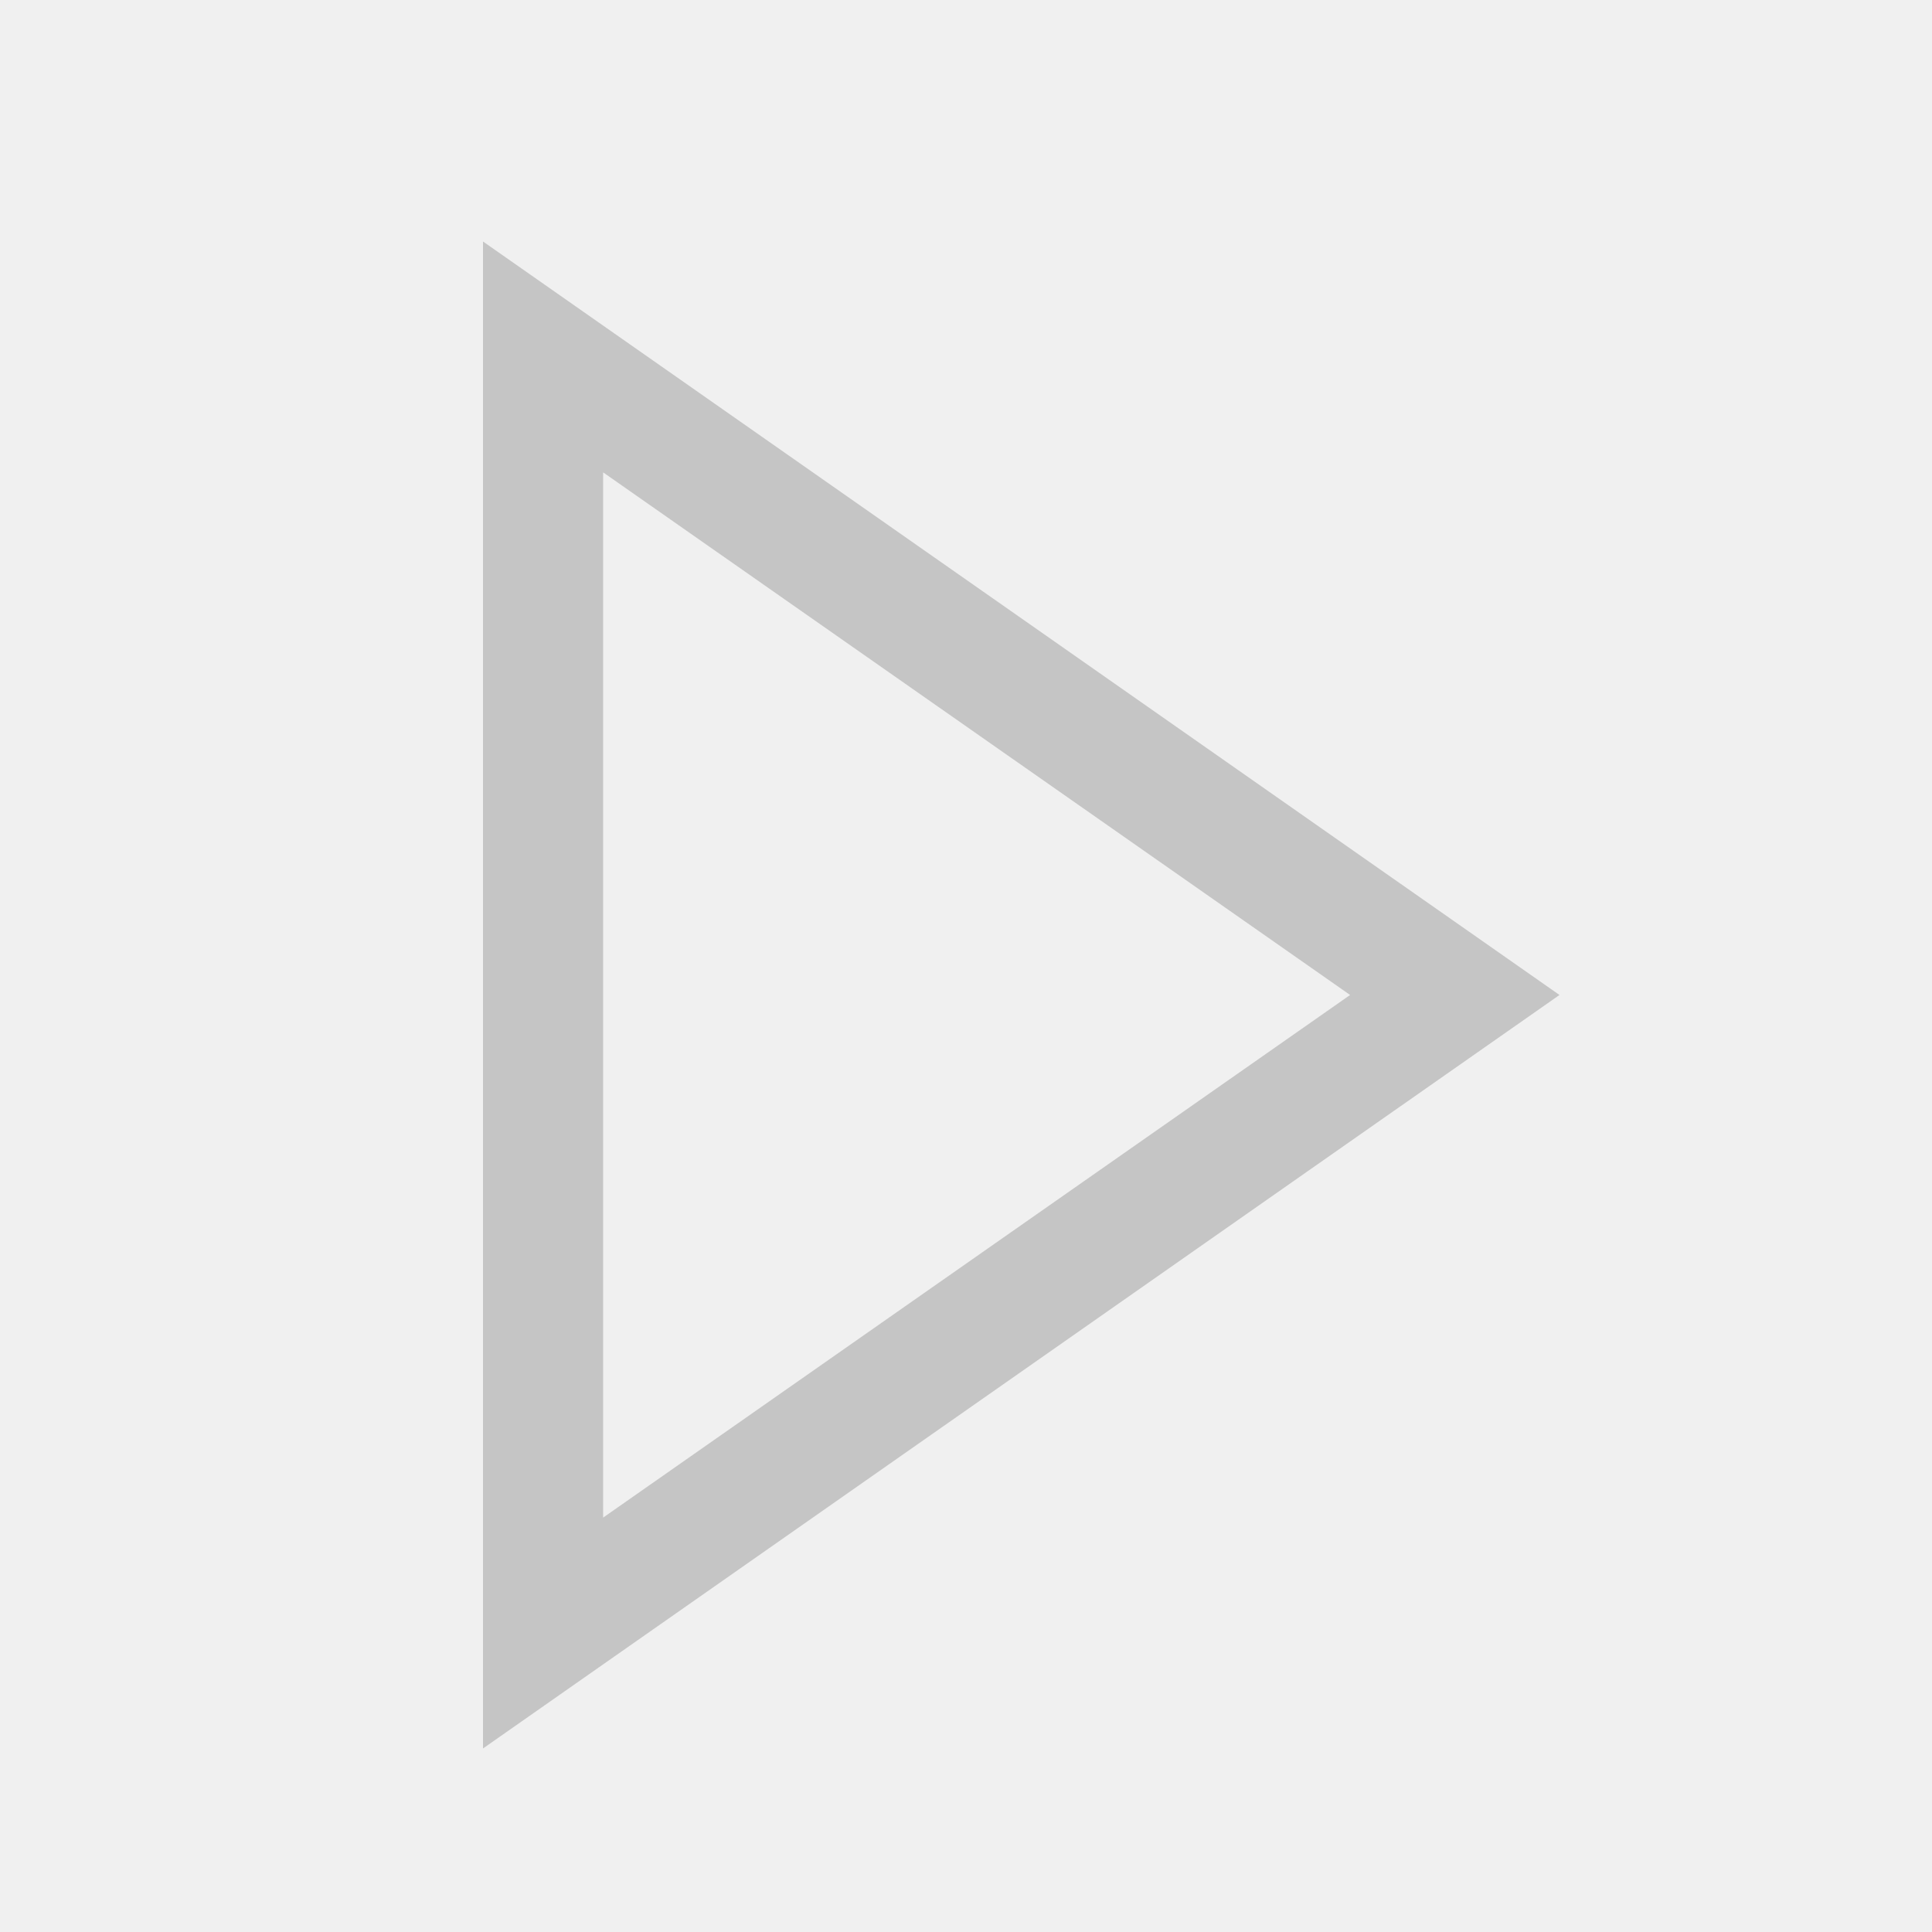
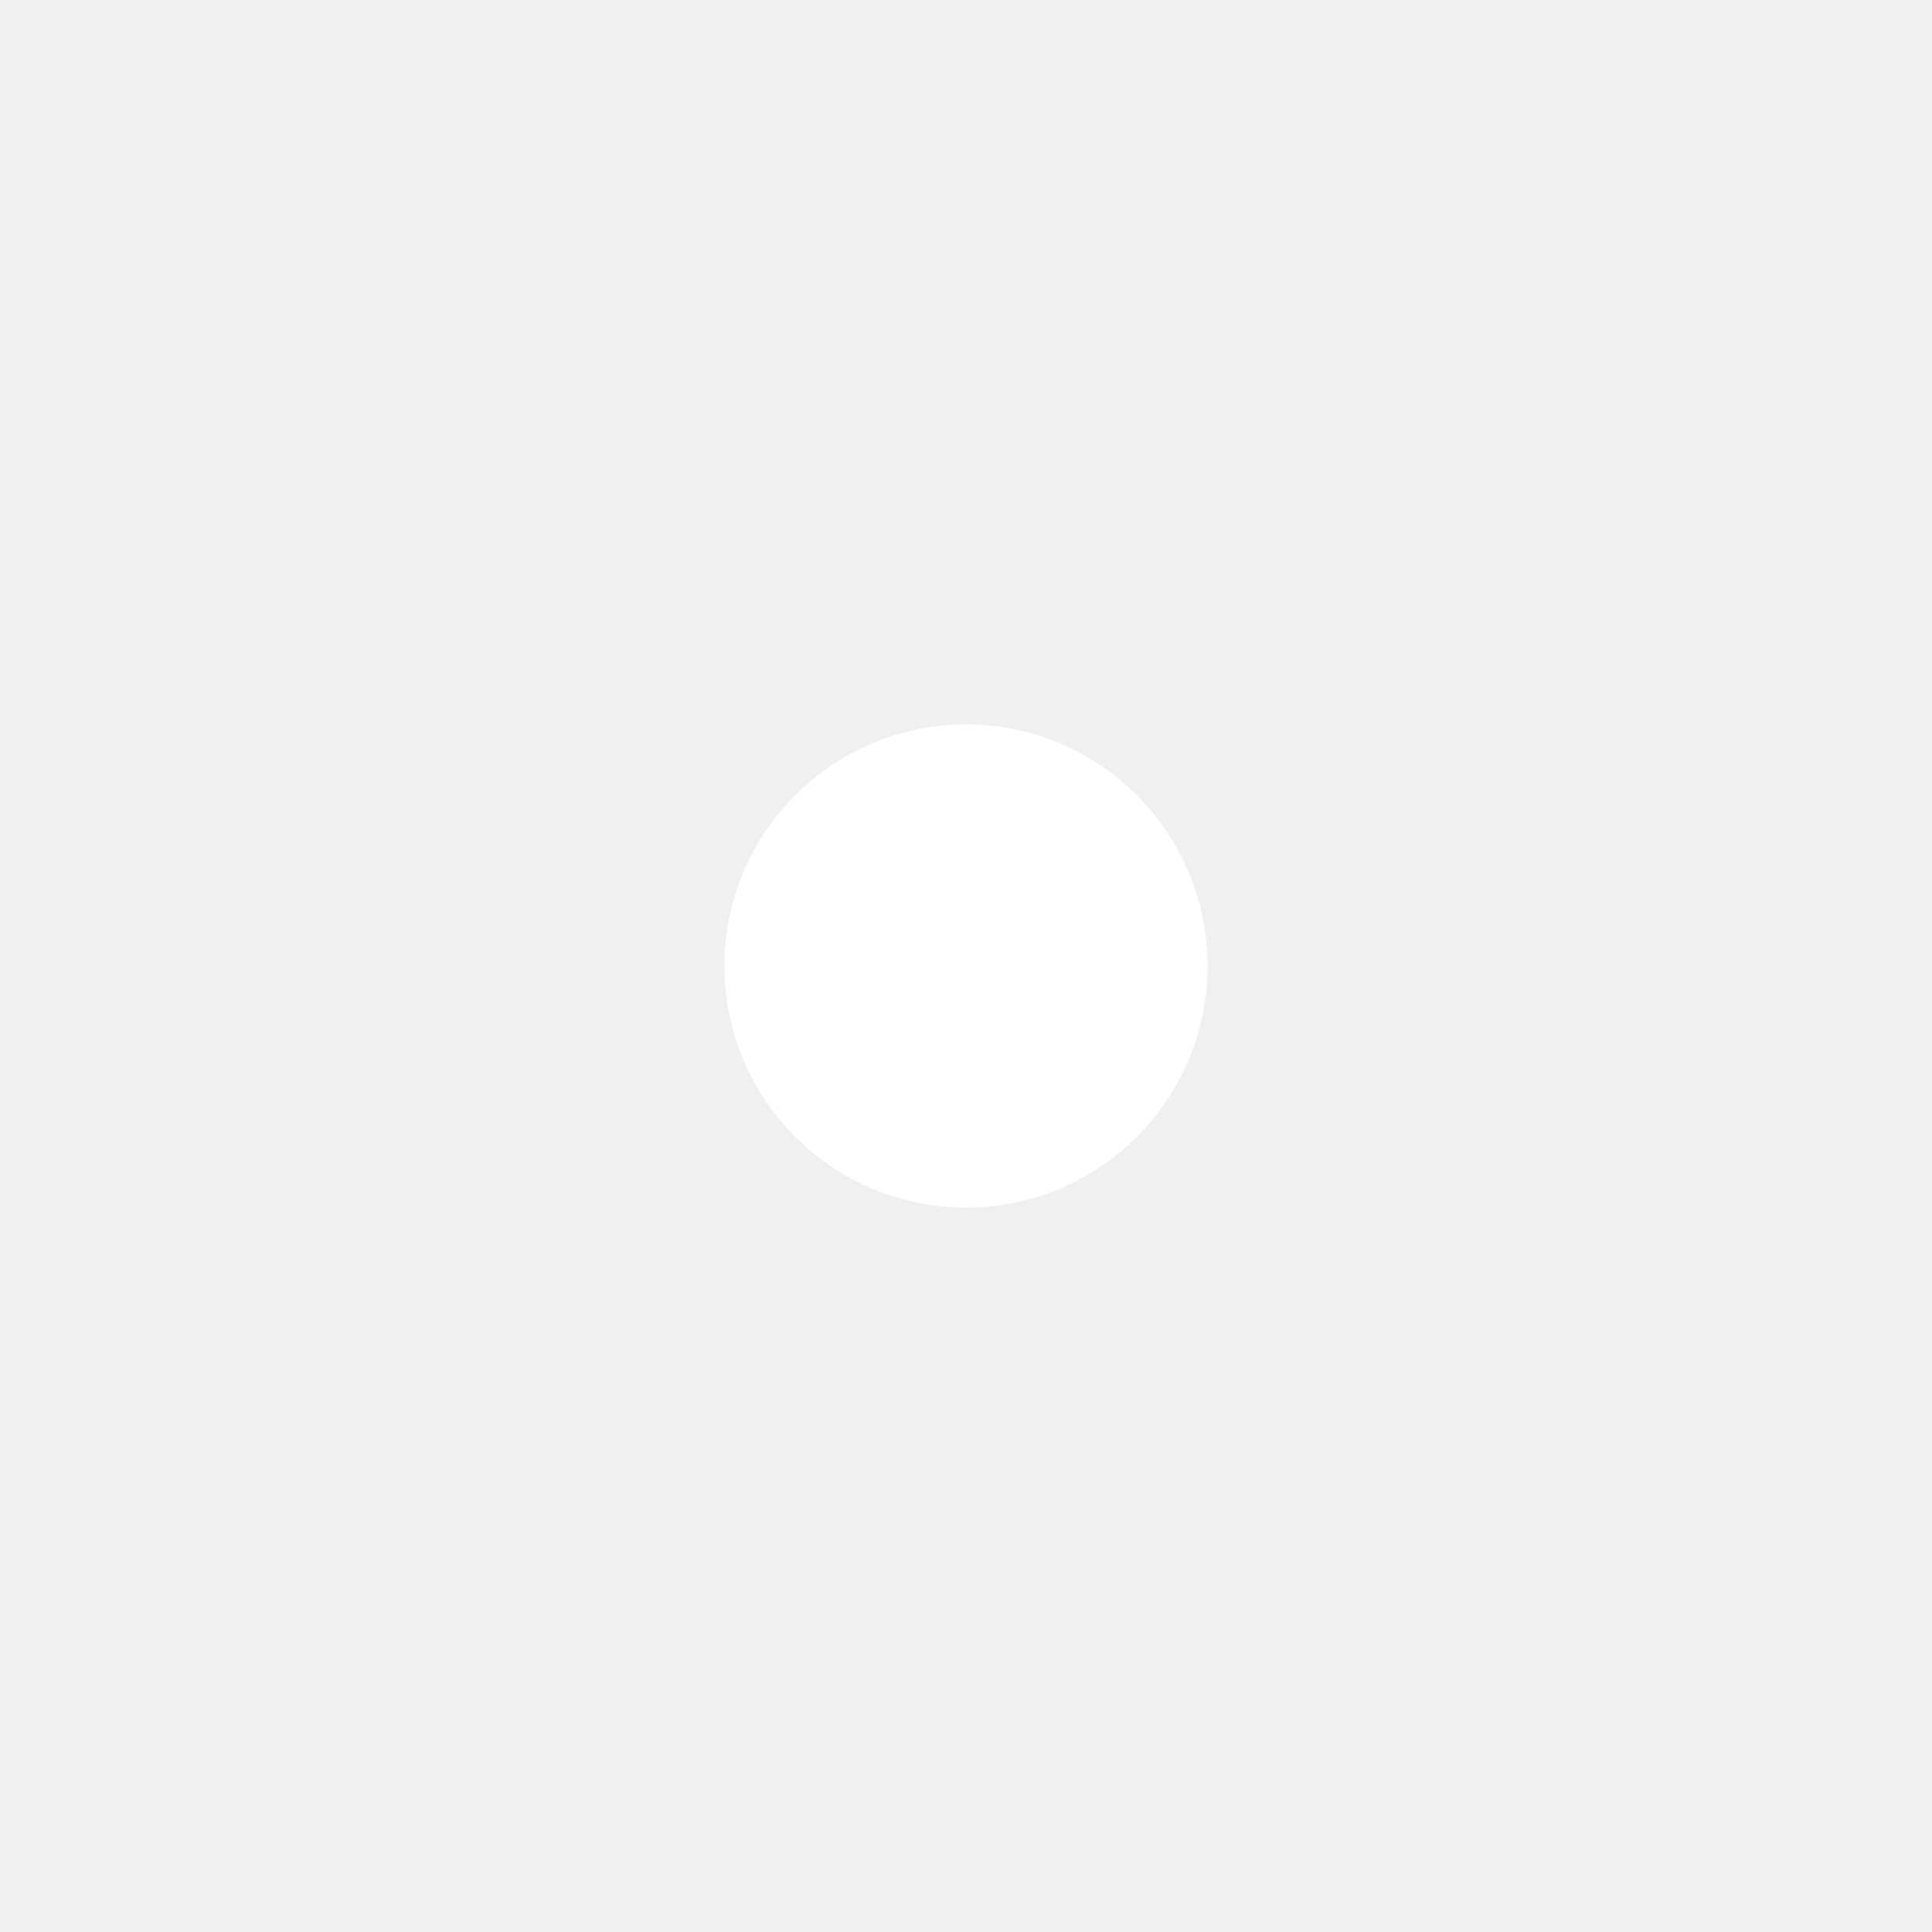
- <svg xmlns="http://www.w3.org/2000/svg" width="16" height="16" viewBox="0 0 16 16" fill="none">
-   <path fill-rule="evenodd" clip-rule="evenodd" d="M4 2V14.48L12.915 8.24L4 2ZM11.181 8.24L4.995 12.568V3.912L11.181 8.24Z" fill="#C5C5C5">
-     <animateTransform begin="1s" values="-4,-4; 0,0" dur="1.5s" type="translate" attributeName="transform" fill="freeze" repeatCount="indefinite" additive="sum" />
-     <animateTransform begin="1s" values="1.5; 1" dur="1.5s" type="scale" attributeName="transform" repeatCount="indefinite" fill="freeze" additive="sum" />
-   </path>
+ <svg xmlns="http://www.w3.org/2000/svg" width="16" height="16" viewBox="0 0 16 16" stroke="#fff">
+   <g fill="none" fill-rule="evenodd" stroke-width="2">
+     <circle cx="8" cy="8" r="1">
+       <animate attributeName="r" begin="0" dur="1.8s" values="0.5; 4" calcMode="spline" keyTimes="0; 1" keySplines="0.165, 0.84, 0.44, 1" repeatCount="indefinite" />
+       <animate attributeName="stroke-opacity" begin="0s" dur="1.8s" values="1; 0" calcMode="spline" keyTimes="0; 1" keySplines="0.3, 0.61, 0.355, 1" repeatCount="indefinite" />
+     </circle>
+     <circle cx="8" cy="8" r="1">
+       <animate attributeName="r" begin="-0.5s" dur="1.7s" values="1; 7" calcMode="spline" keyTimes="0; 1" keySplines="0.165, 0.84, 0.44, 1" repeatCount="indefinite" />
+       <animate attributeName="stroke-opacity" begin="-0.5s" dur="1.7s" values="1; 0" calcMode="spline" keyTimes="0; 1" keySplines="0.3, 0.61, 0.355, 1" repeatCount="indefinite" />
+     </circle>
+   </g>
</svg>
